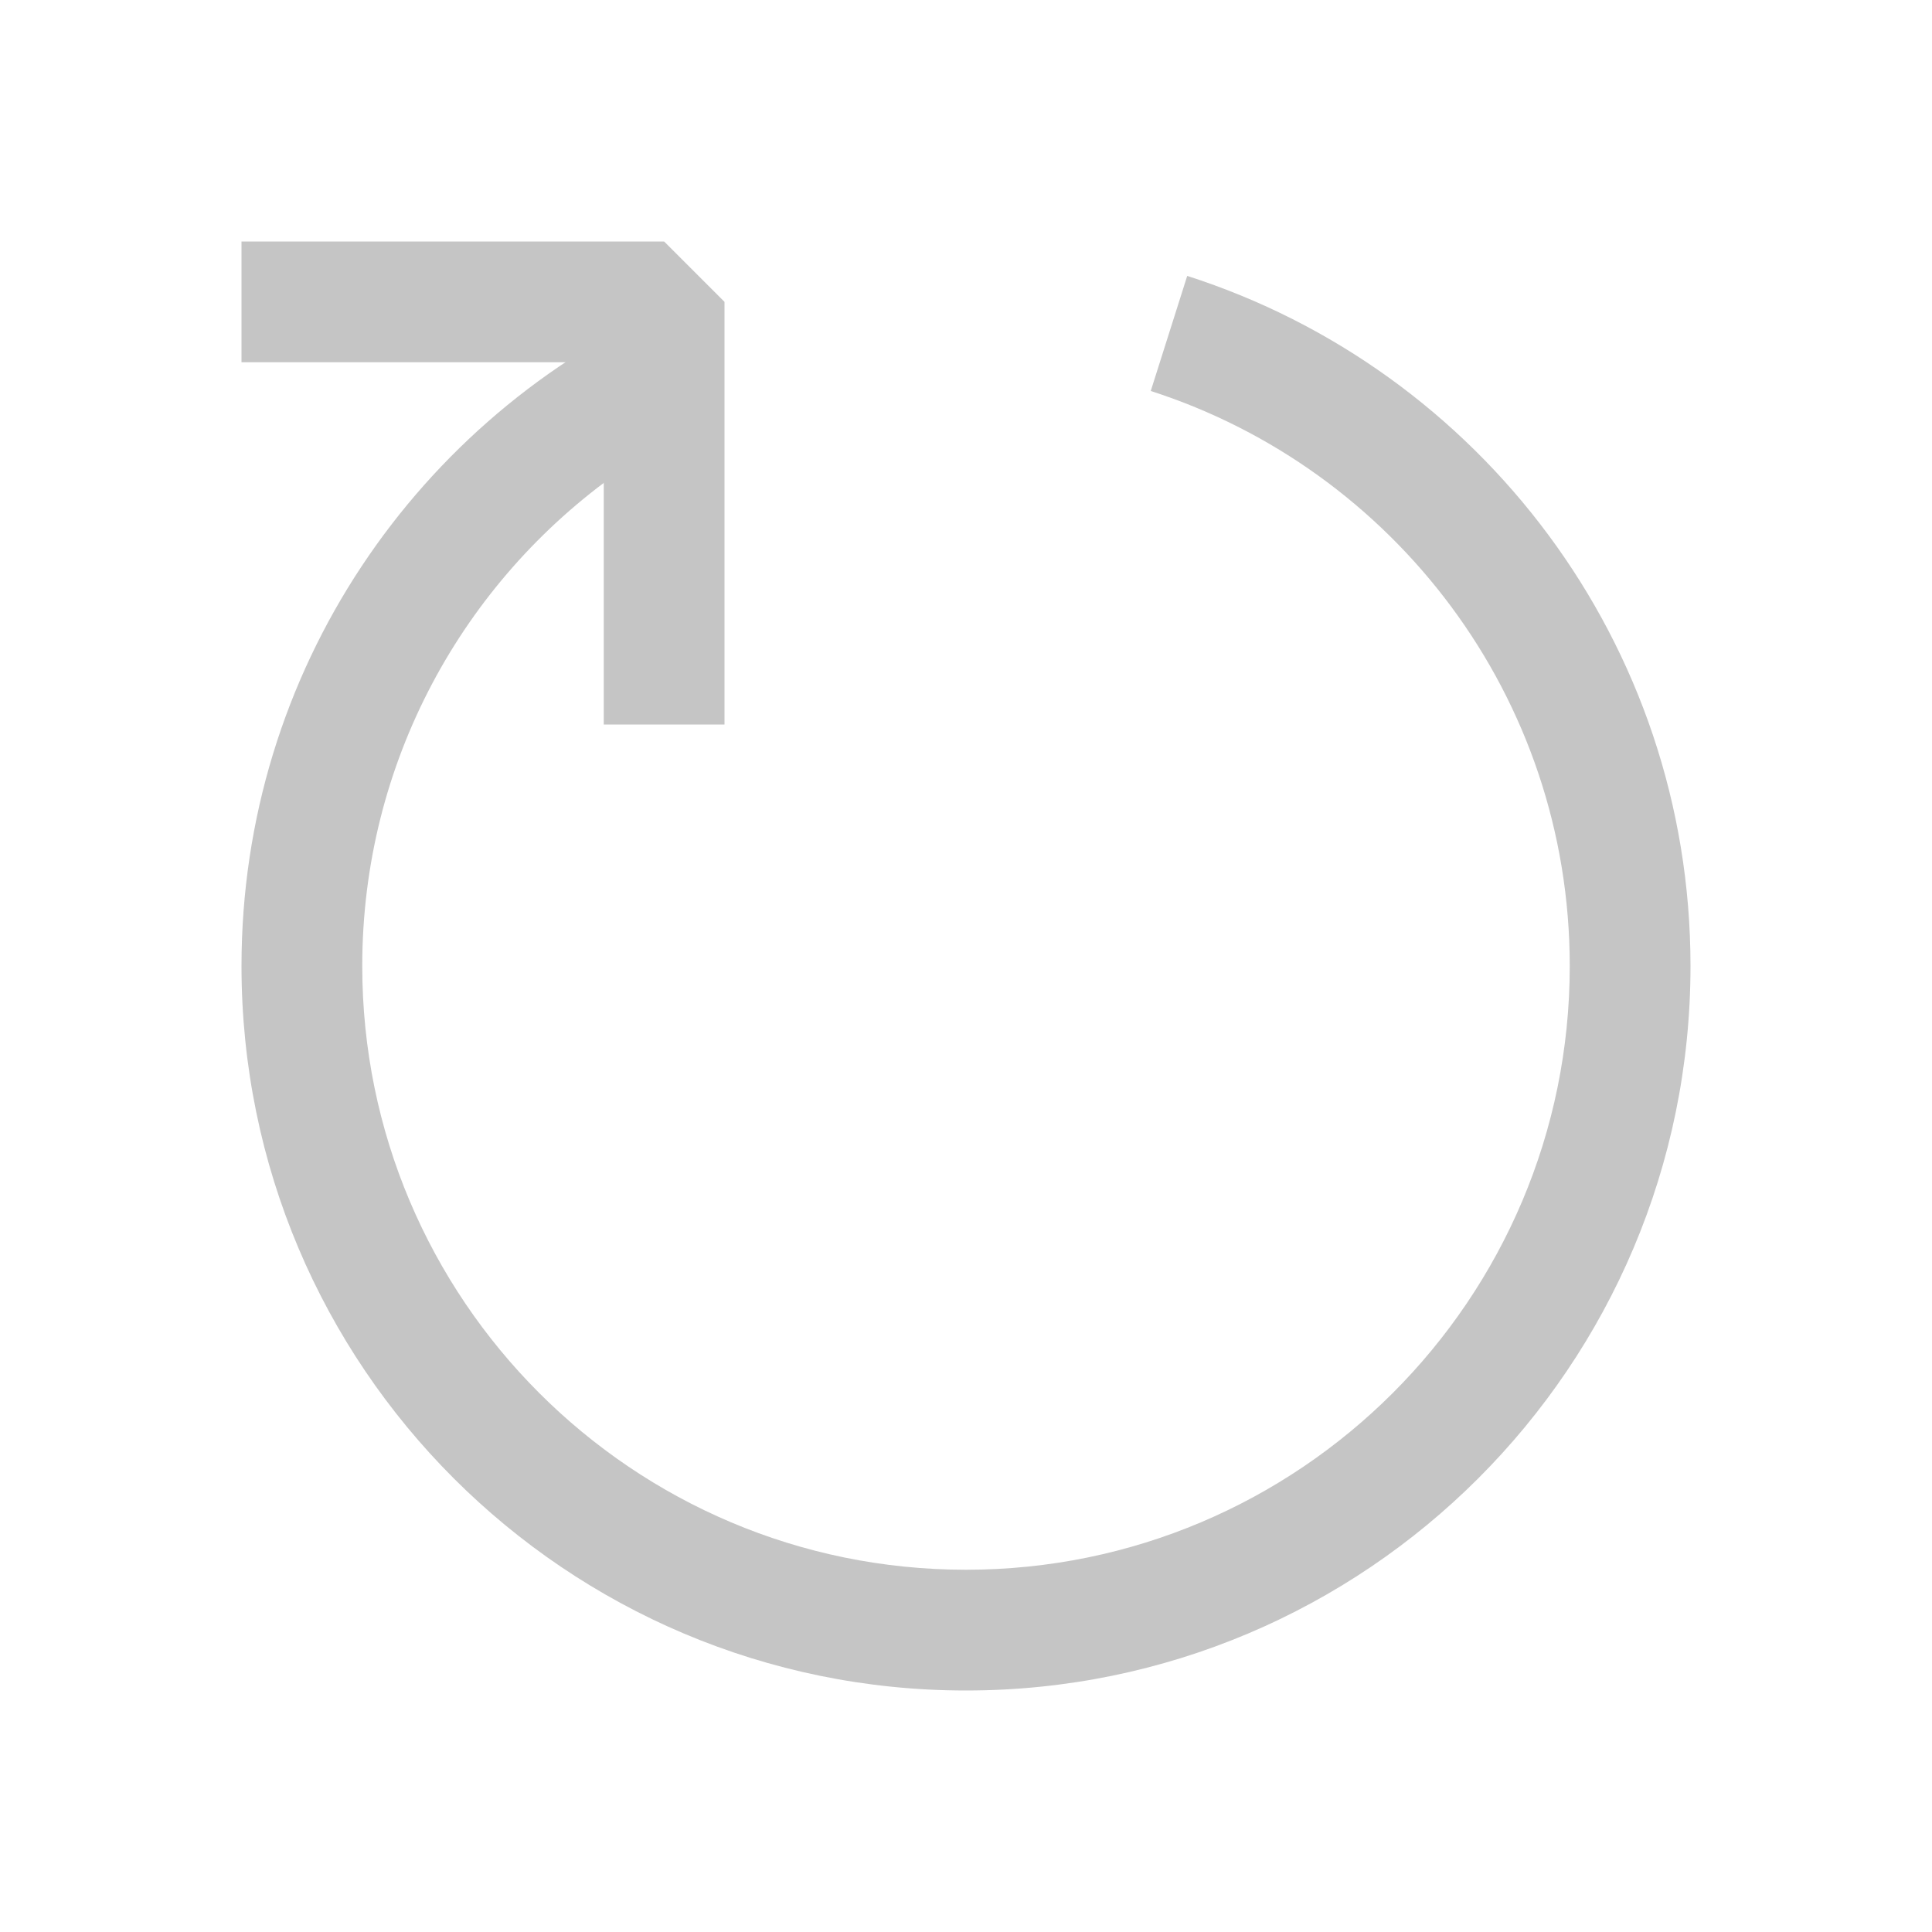
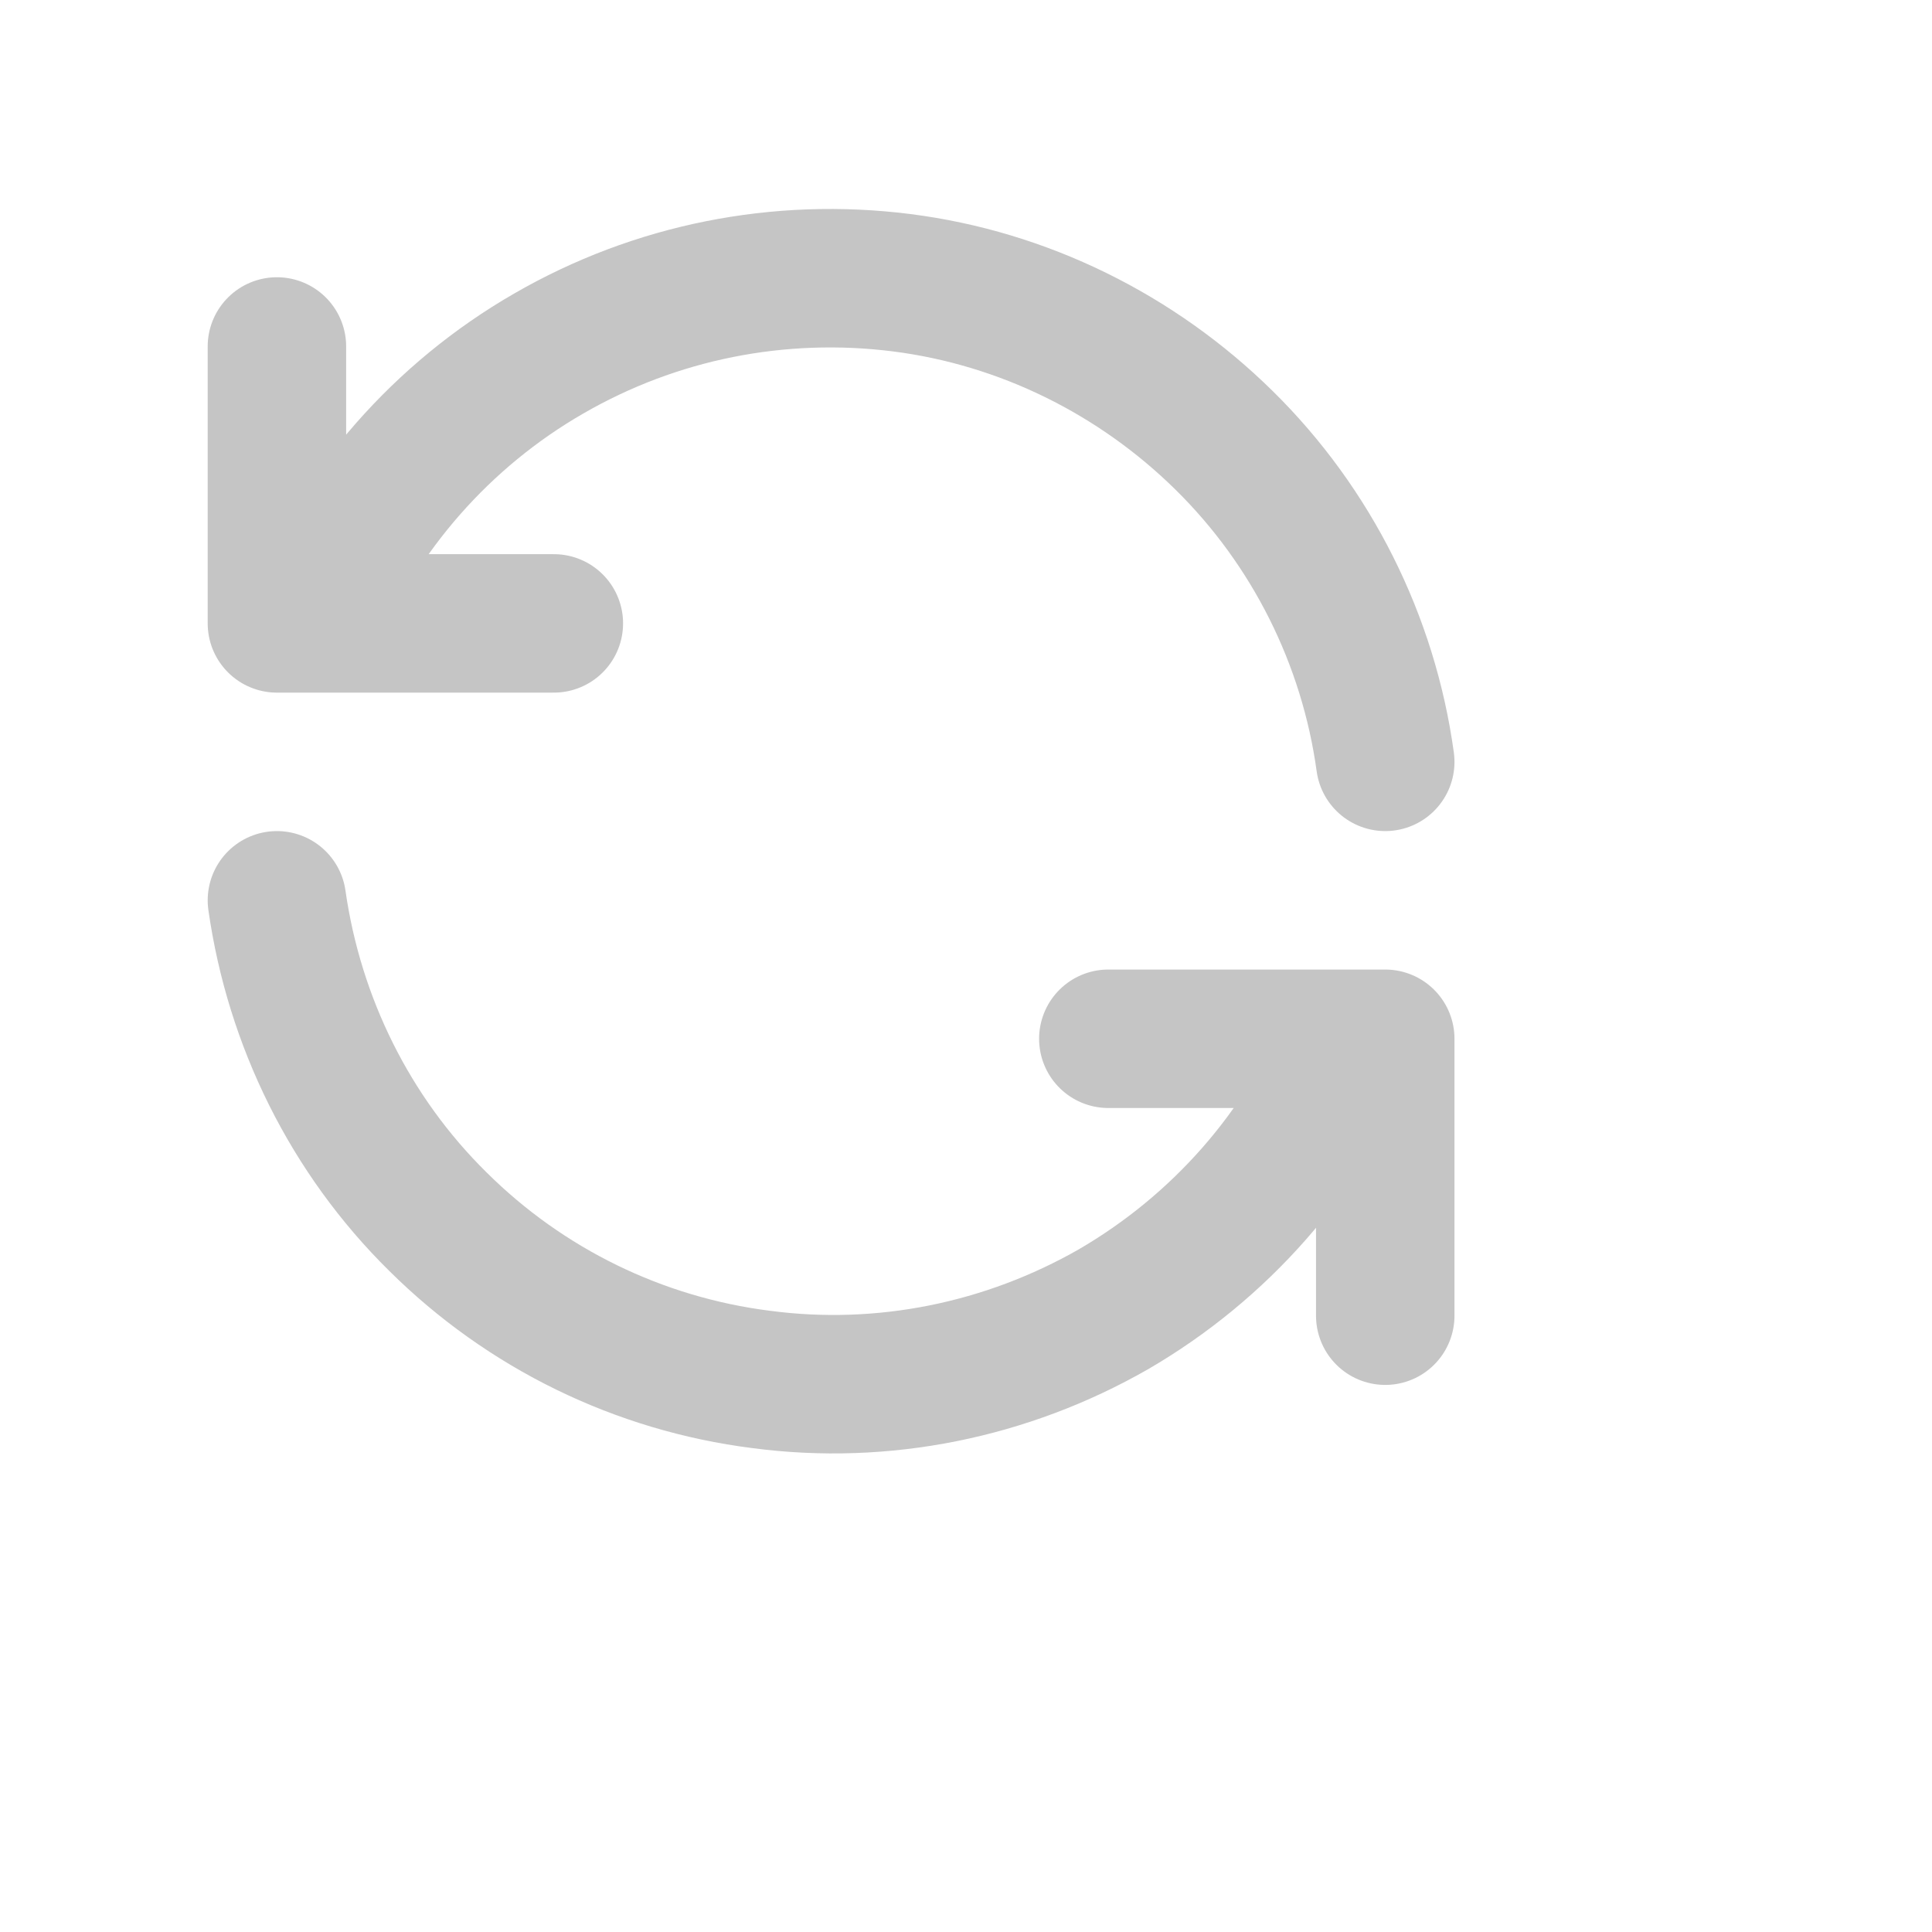
- <svg xmlns="http://www.w3.org/2000/svg" width="16" height="16" viewBox="0 0 16 16" fill="none">
-   <path fill-rule="evenodd" clip-rule="evenodd" d="M5.563 2.516C3.463 3.45 2 5.554 2 8C2 11.314 4.686 14 8 14C11.314 14 14 11.314 14 8C14 5.325 12.25 3.059 9.832 2.285L9.53 3.238C11.543 3.885 13 5.772 13 8C13 10.761 10.761 13 8 13C5.239 13 3 10.761 3 8C3 6.311 3.837 4.818 5.12 3.912L5.563 2.516Z" fill="#C5C5C5" />
-   <path fill-rule="evenodd" clip-rule="evenodd" d="M5 3H2V2H5.5L6 2.5V6H5V3Z" fill="#C5C5C5" />
+ <svg xmlns="http://www.w3.org/2000/svg" width="3" height="3" viewBox="0 0 3 3" fill="none">
+   <path d="M2.151 1.183C2.125 0.994 2.037 0.818 1.901 0.684C1.765 0.55 1.589 0.463 1.4 0.439C1.21 0.415 1.018 0.453 0.852 0.549C0.687 0.644 0.557 0.792 0.484 0.968M0.43 0.538V0.968H0.86" stroke="#C5C5C5" stroke-width="0.215" stroke-linecap="round" stroke-linejoin="round" />
+   <path d="M0.43 1.398C0.457 1.587 0.544 1.763 0.68 1.897C0.816 2.032 0.992 2.118 1.182 2.142C1.371 2.167 1.563 2.128 1.729 2.033C1.894 1.937 2.024 1.79 2.097 1.613M2.151 2.043V1.613H1.721" stroke="#C5C5C5" stroke-width="0.215" stroke-linecap="round" stroke-linejoin="round" />
</svg>
